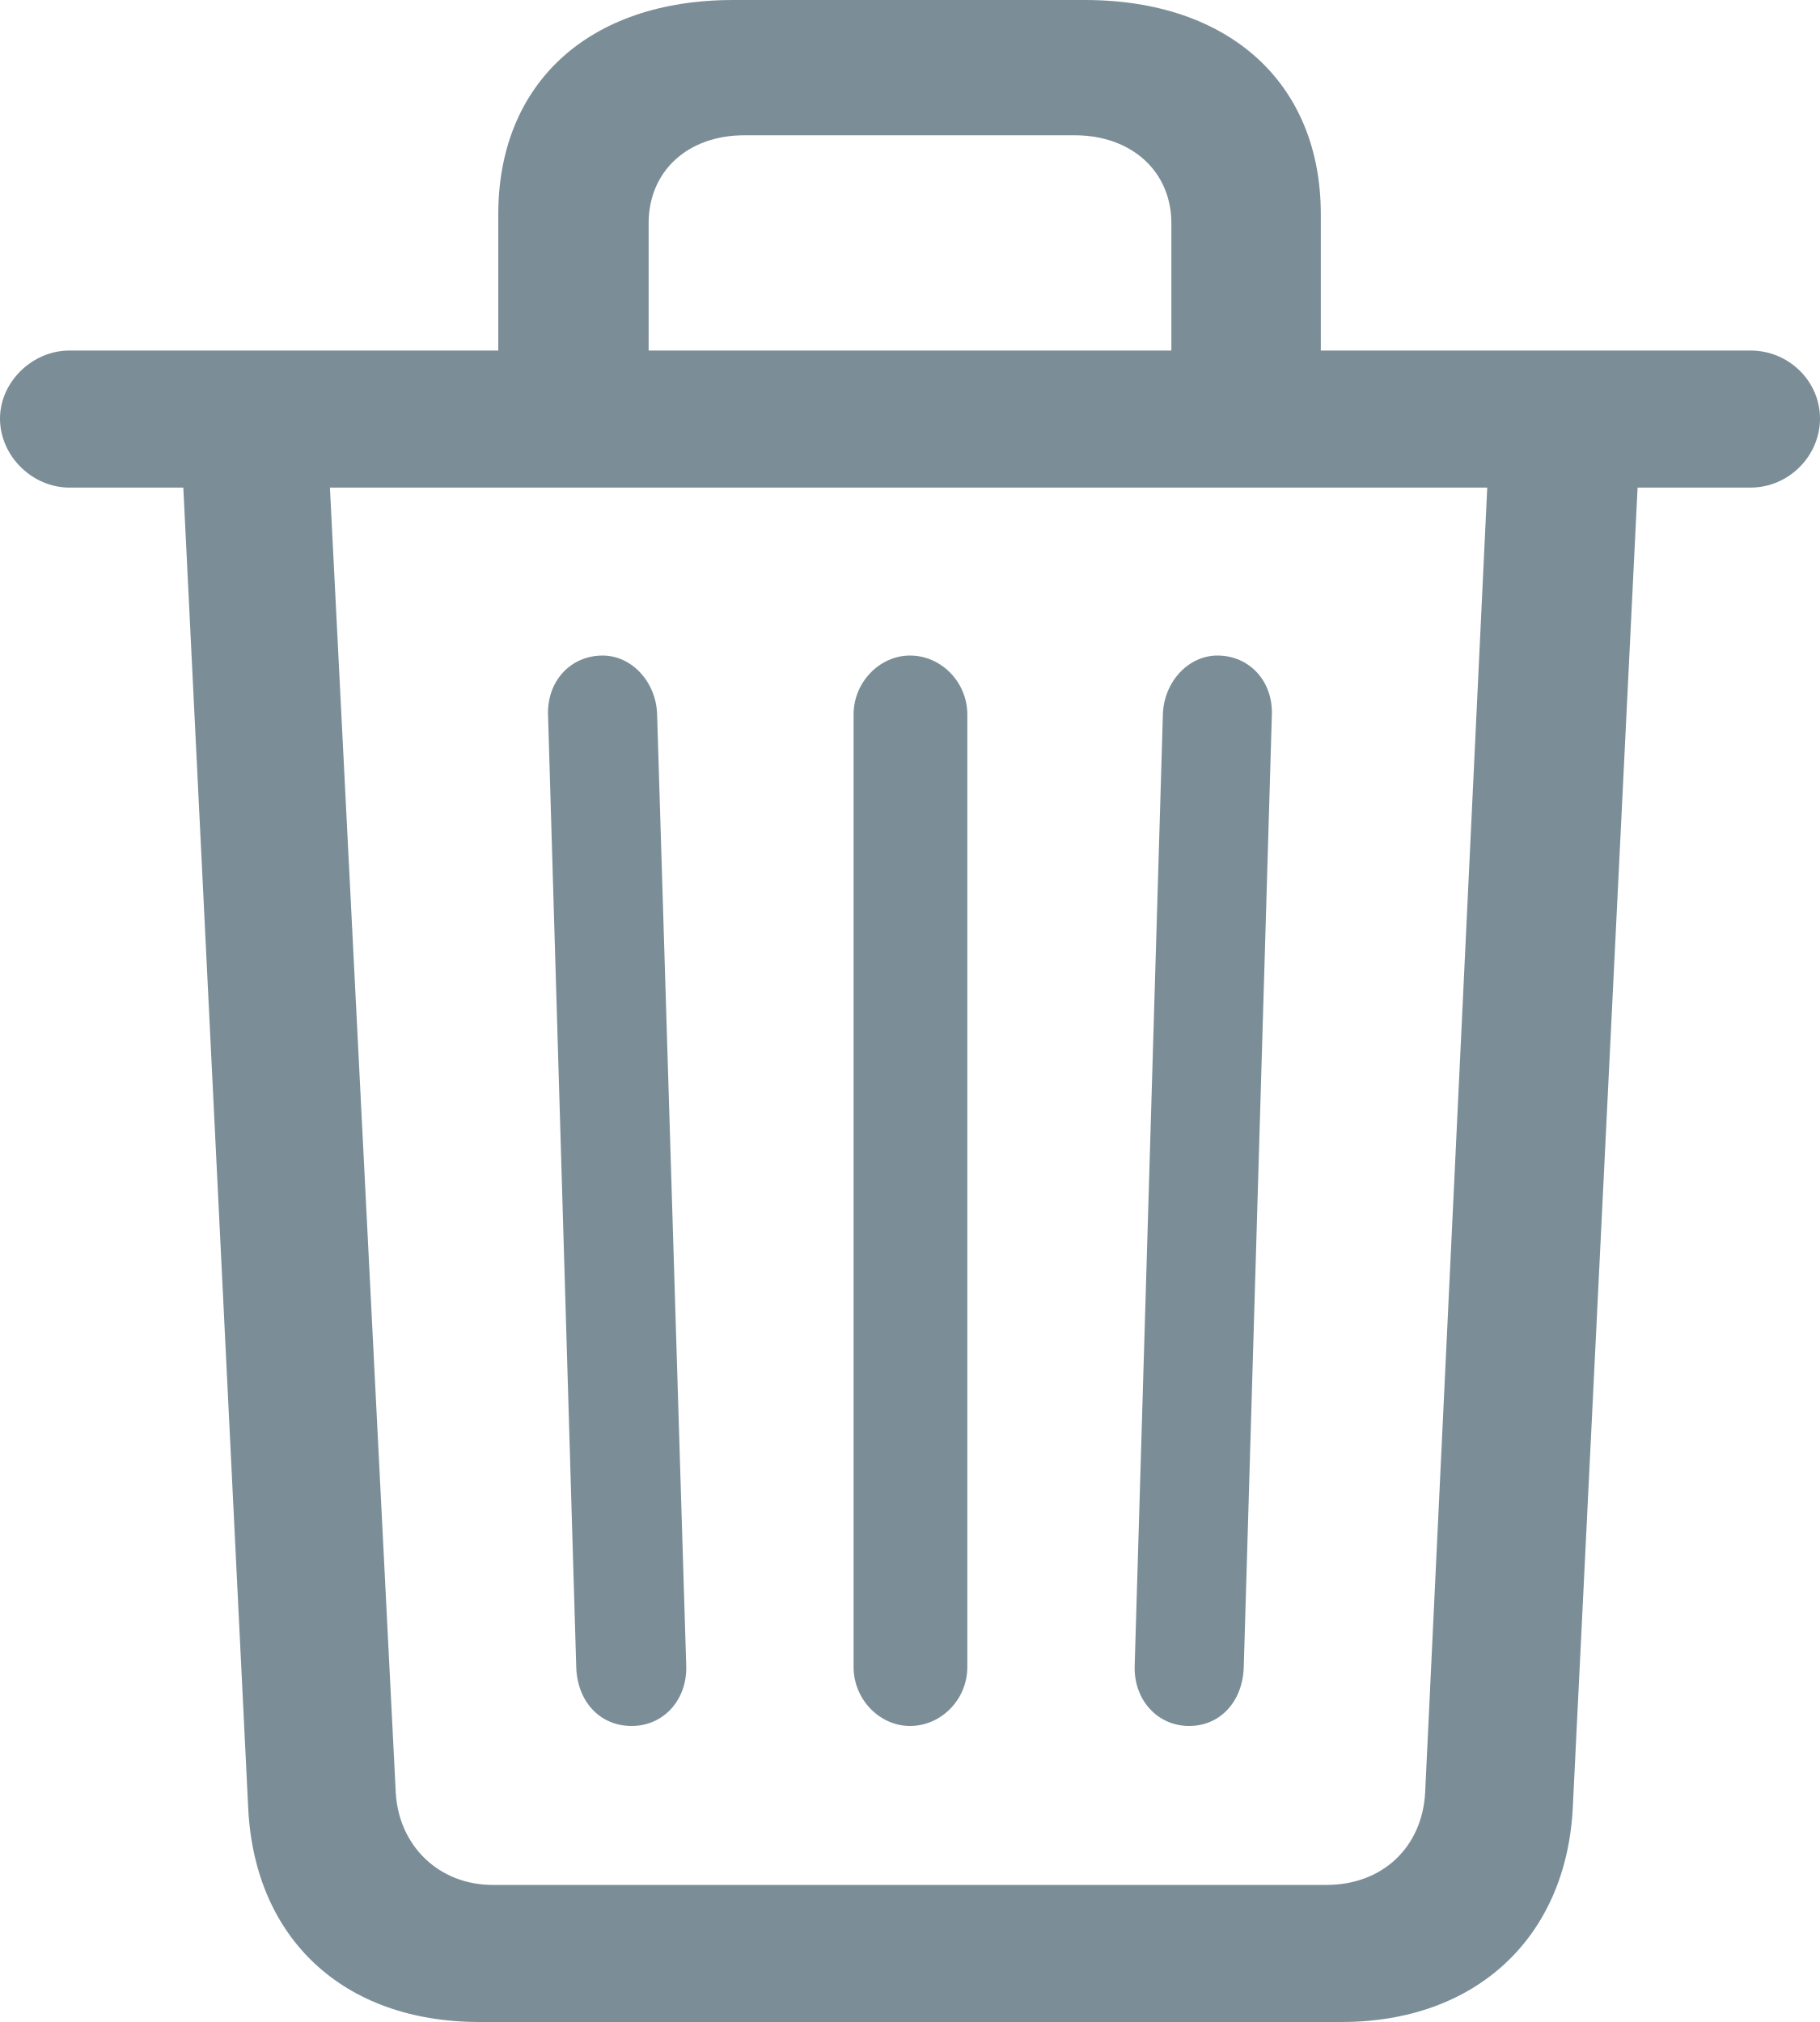
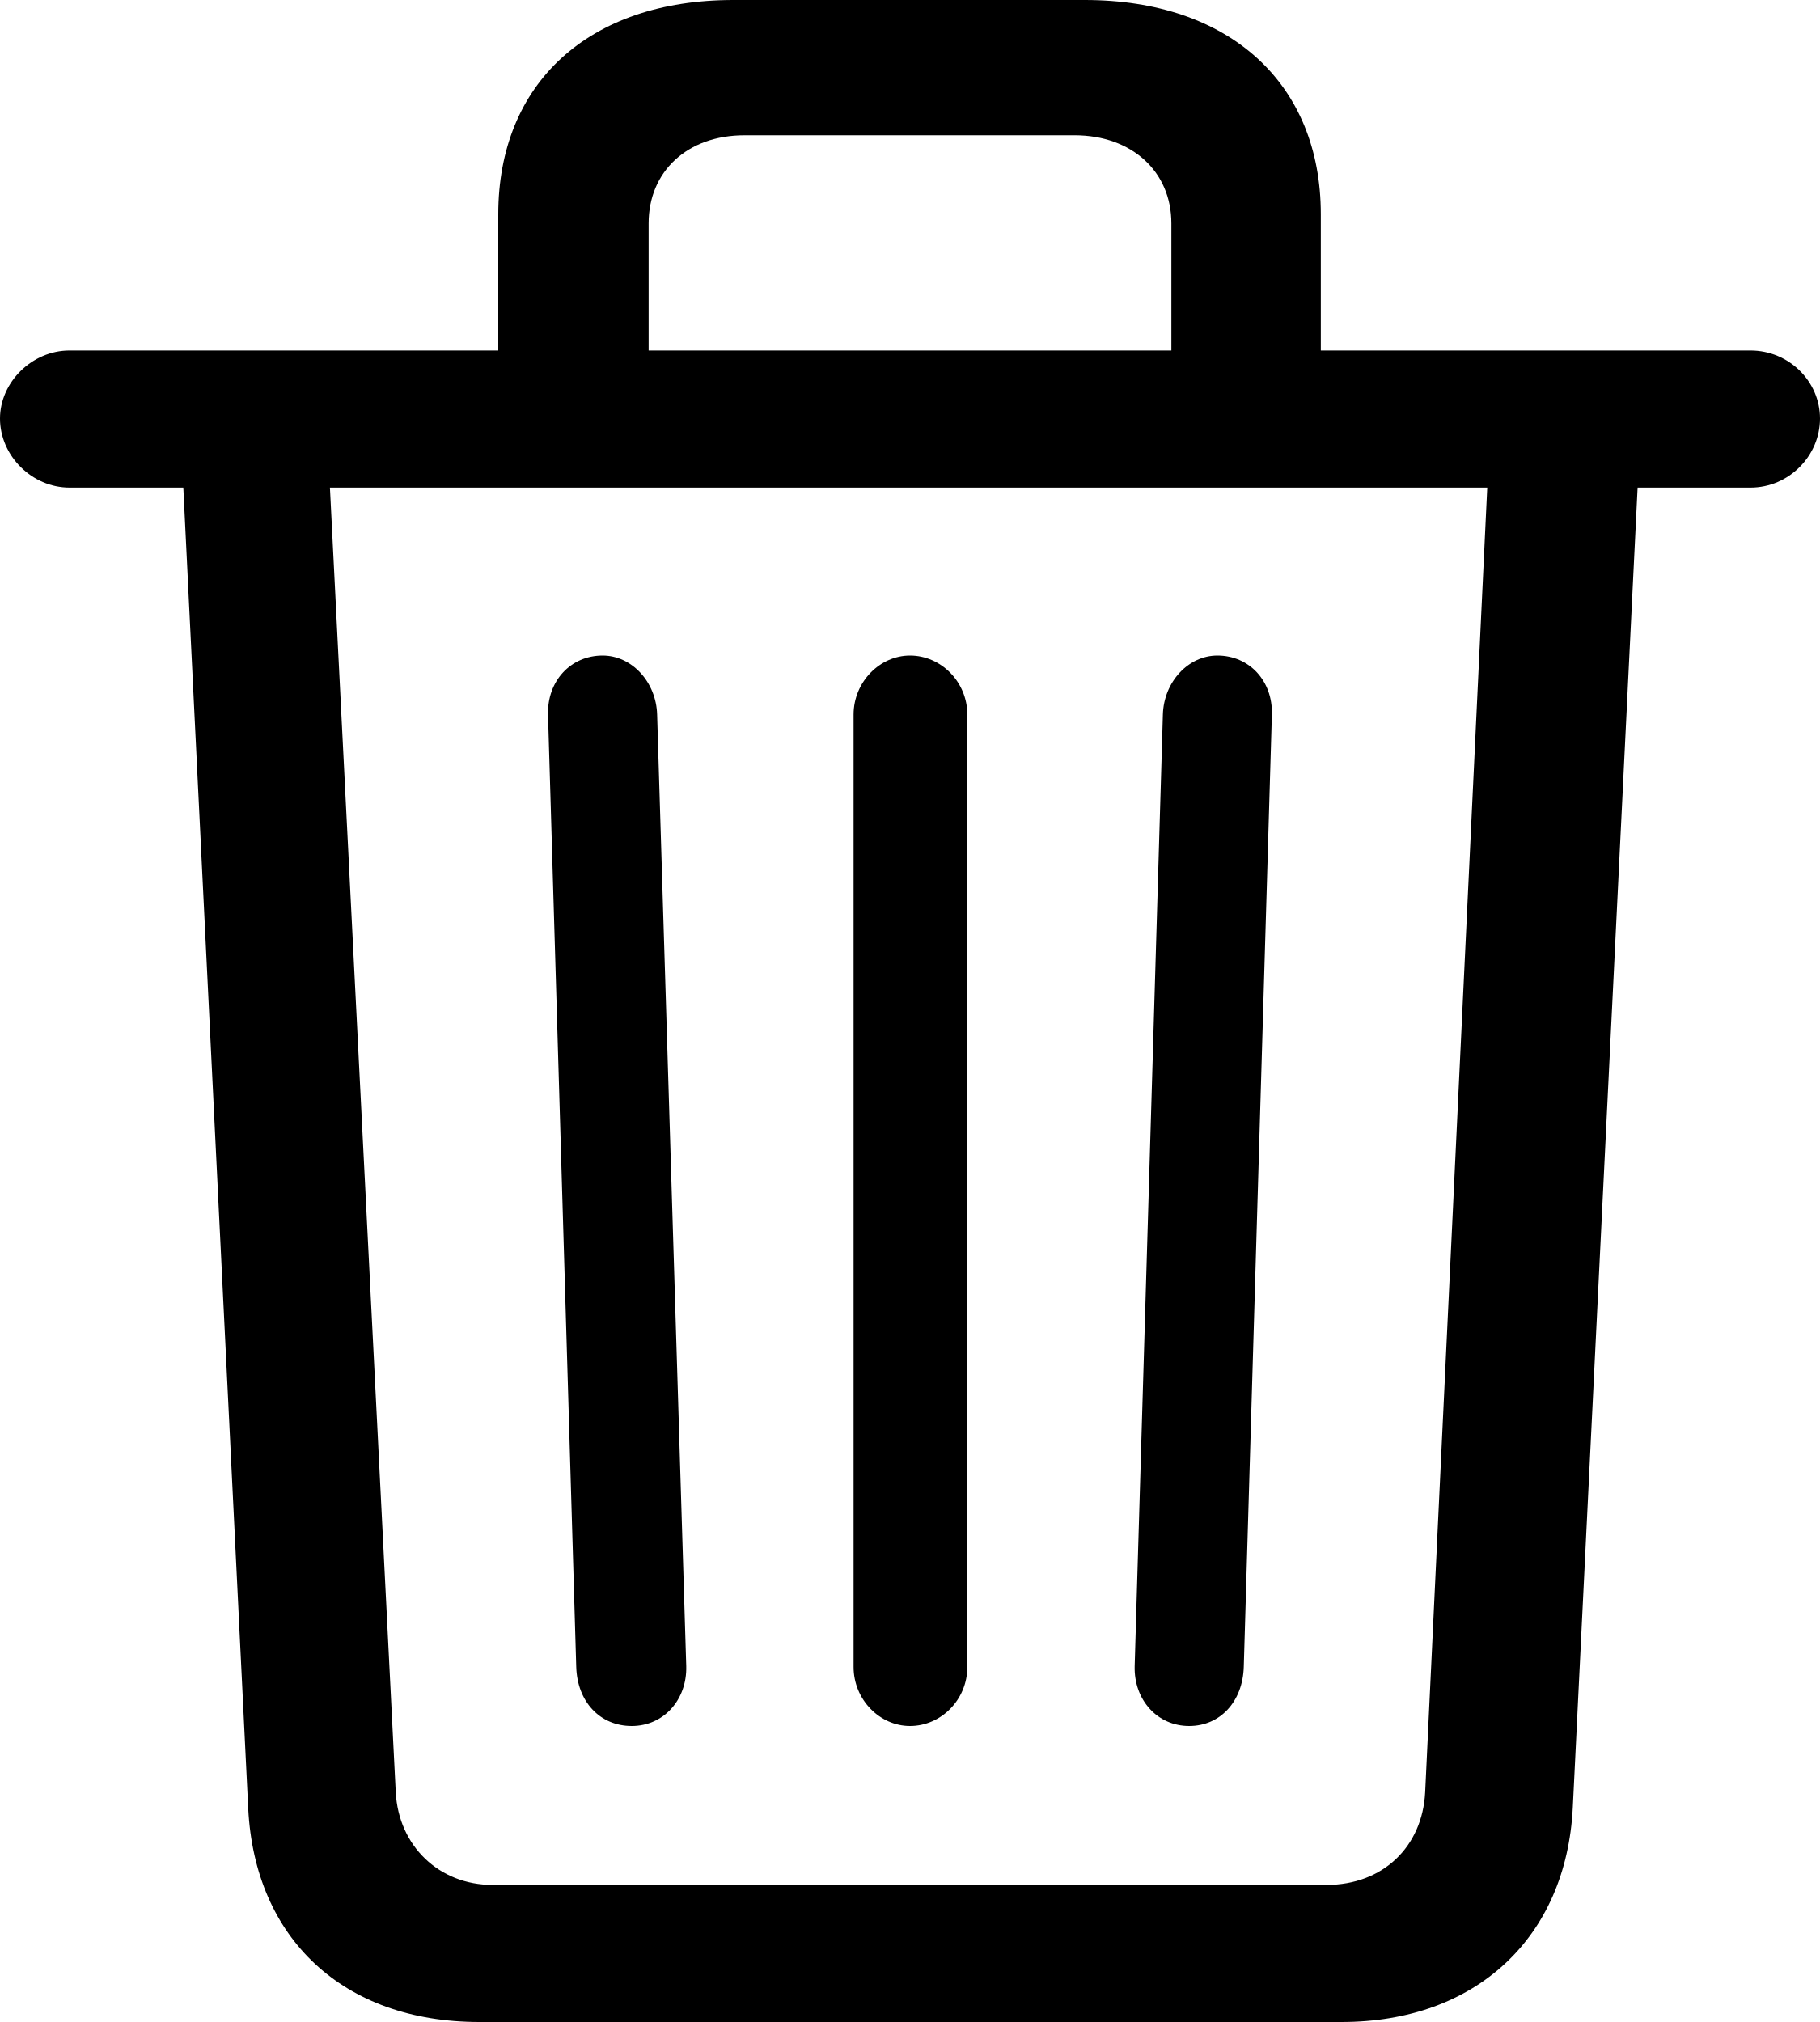
- <svg xmlns="http://www.w3.org/2000/svg" width="18" height="20" viewBox="0 0 18 20" fill="none">
-   <path fill-rule="evenodd" clip-rule="evenodd" d="M13.268 20C14.597 20 15.49 19.165 15.555 17.881L16.196 4.823H17.312C17.693 4.823 18 4.508 18 4.14C18 3.772 17.693 3.467 17.312 3.467H13.063V2.119C13.063 0.826 12.161 0 10.729 0H7.252C5.82 0 4.928 0.826 4.928 2.119V3.467H0.688C0.316 3.467 0 3.781 0 4.14C0 4.508 0.316 4.823 0.688 4.823H1.813L2.455 17.89C2.52 19.174 3.394 20 4.742 20H13.268ZM11.585 3.467H6.415V2.209C6.415 1.697 6.796 1.338 7.364 1.338H10.627C11.194 1.338 11.585 1.697 11.585 2.209V3.467ZM13.119 18.644H4.872C4.342 18.644 3.942 18.258 3.914 17.728L3.263 4.823H14.709L14.095 17.728C14.067 18.267 13.677 18.644 13.119 18.644ZM11.761 17.072C12.068 17.072 12.291 16.83 12.301 16.488L12.579 7.068C12.589 6.736 12.356 6.484 12.04 6.484C11.752 6.484 11.51 6.745 11.501 7.068L11.222 16.48C11.213 16.812 11.445 17.072 11.761 17.072ZM6.248 17.072C6.564 17.072 6.796 16.812 6.787 16.48L6.499 7.068C6.49 6.745 6.248 6.484 5.96 6.484C5.644 6.484 5.411 6.736 5.42 7.068L5.699 16.488C5.709 16.83 5.932 17.072 6.248 17.072ZM9 17.072C9.307 17.072 9.567 16.812 9.567 16.488V7.068C9.567 6.745 9.307 6.484 9 6.484C8.702 6.484 8.442 6.745 8.442 7.068V16.488C8.442 16.812 8.702 17.072 9 17.072Z" fill="#7B8E98" />
+ <svg xmlns="http://www.w3.org/2000/svg" width="18" height="20" viewBox="0 0 18 20">
+   <path fill-rule="evenodd" clip-rule="evenodd" d="M13.268 20C14.597 20 15.49 19.165 15.555 17.881L16.196 4.823H17.312C17.693 4.823 18 4.508 18 4.14C18 3.772 17.693 3.467 17.312 3.467H13.063V2.119C13.063 0.826 12.161 0 10.729 0H7.252C5.82 0 4.928 0.826 4.928 2.119V3.467H0.688C0.316 3.467 0 3.781 0 4.14C0 4.508 0.316 4.823 0.688 4.823H1.813L2.455 17.89C2.52 19.174 3.394 20 4.742 20H13.268ZM11.585 3.467H6.415V2.209C6.415 1.697 6.796 1.338 7.364 1.338H10.627C11.194 1.338 11.585 1.697 11.585 2.209V3.467ZM13.119 18.644H4.872C4.342 18.644 3.942 18.258 3.914 17.728L3.263 4.823H14.709L14.095 17.728C14.067 18.267 13.677 18.644 13.119 18.644ZM11.761 17.072C12.068 17.072 12.291 16.83 12.301 16.488L12.579 7.068C12.589 6.736 12.356 6.484 12.04 6.484C11.752 6.484 11.51 6.745 11.501 7.068L11.222 16.48C11.213 16.812 11.445 17.072 11.761 17.072ZM6.248 17.072C6.564 17.072 6.796 16.812 6.787 16.48L6.499 7.068C6.49 6.745 6.248 6.484 5.96 6.484C5.644 6.484 5.411 6.736 5.42 7.068L5.699 16.488C5.709 16.83 5.932 17.072 6.248 17.072ZM9 17.072C9.307 17.072 9.567 16.812 9.567 16.488V7.068C9.567 6.745 9.307 6.484 9 6.484C8.702 6.484 8.442 6.745 8.442 7.068V16.488C8.442 16.812 8.702 17.072 9 17.072Z" />
</svg>
